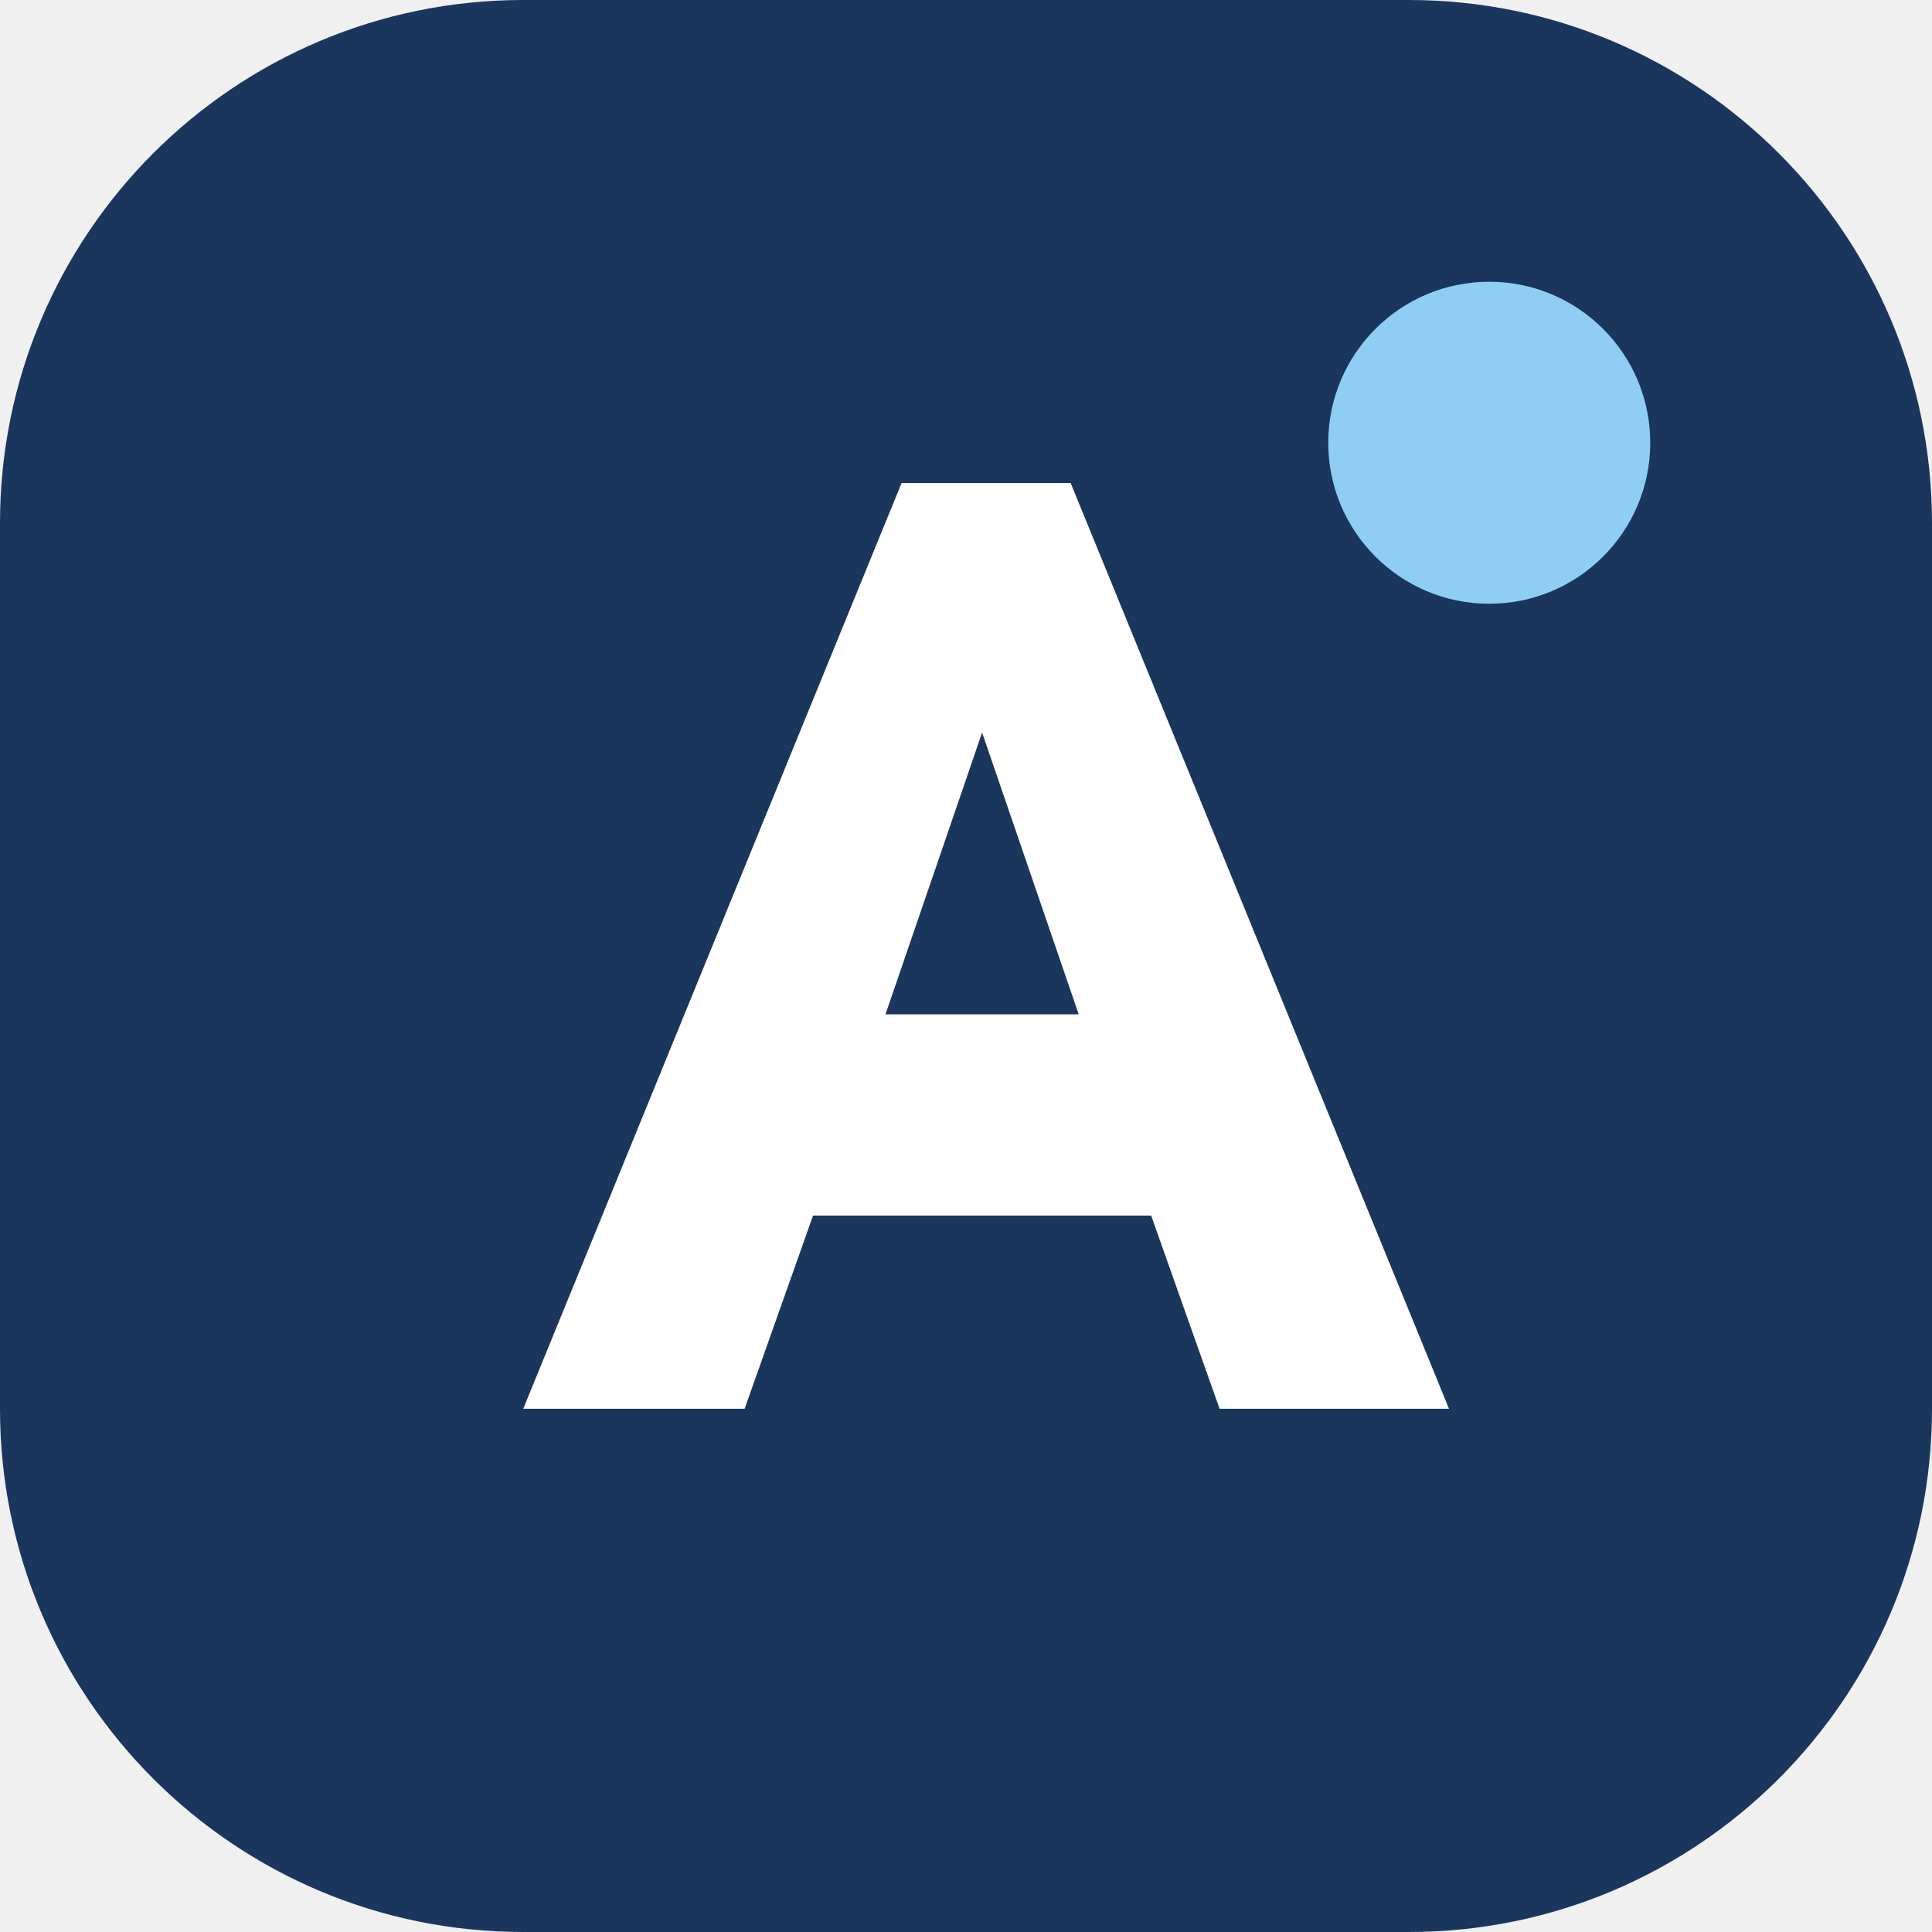
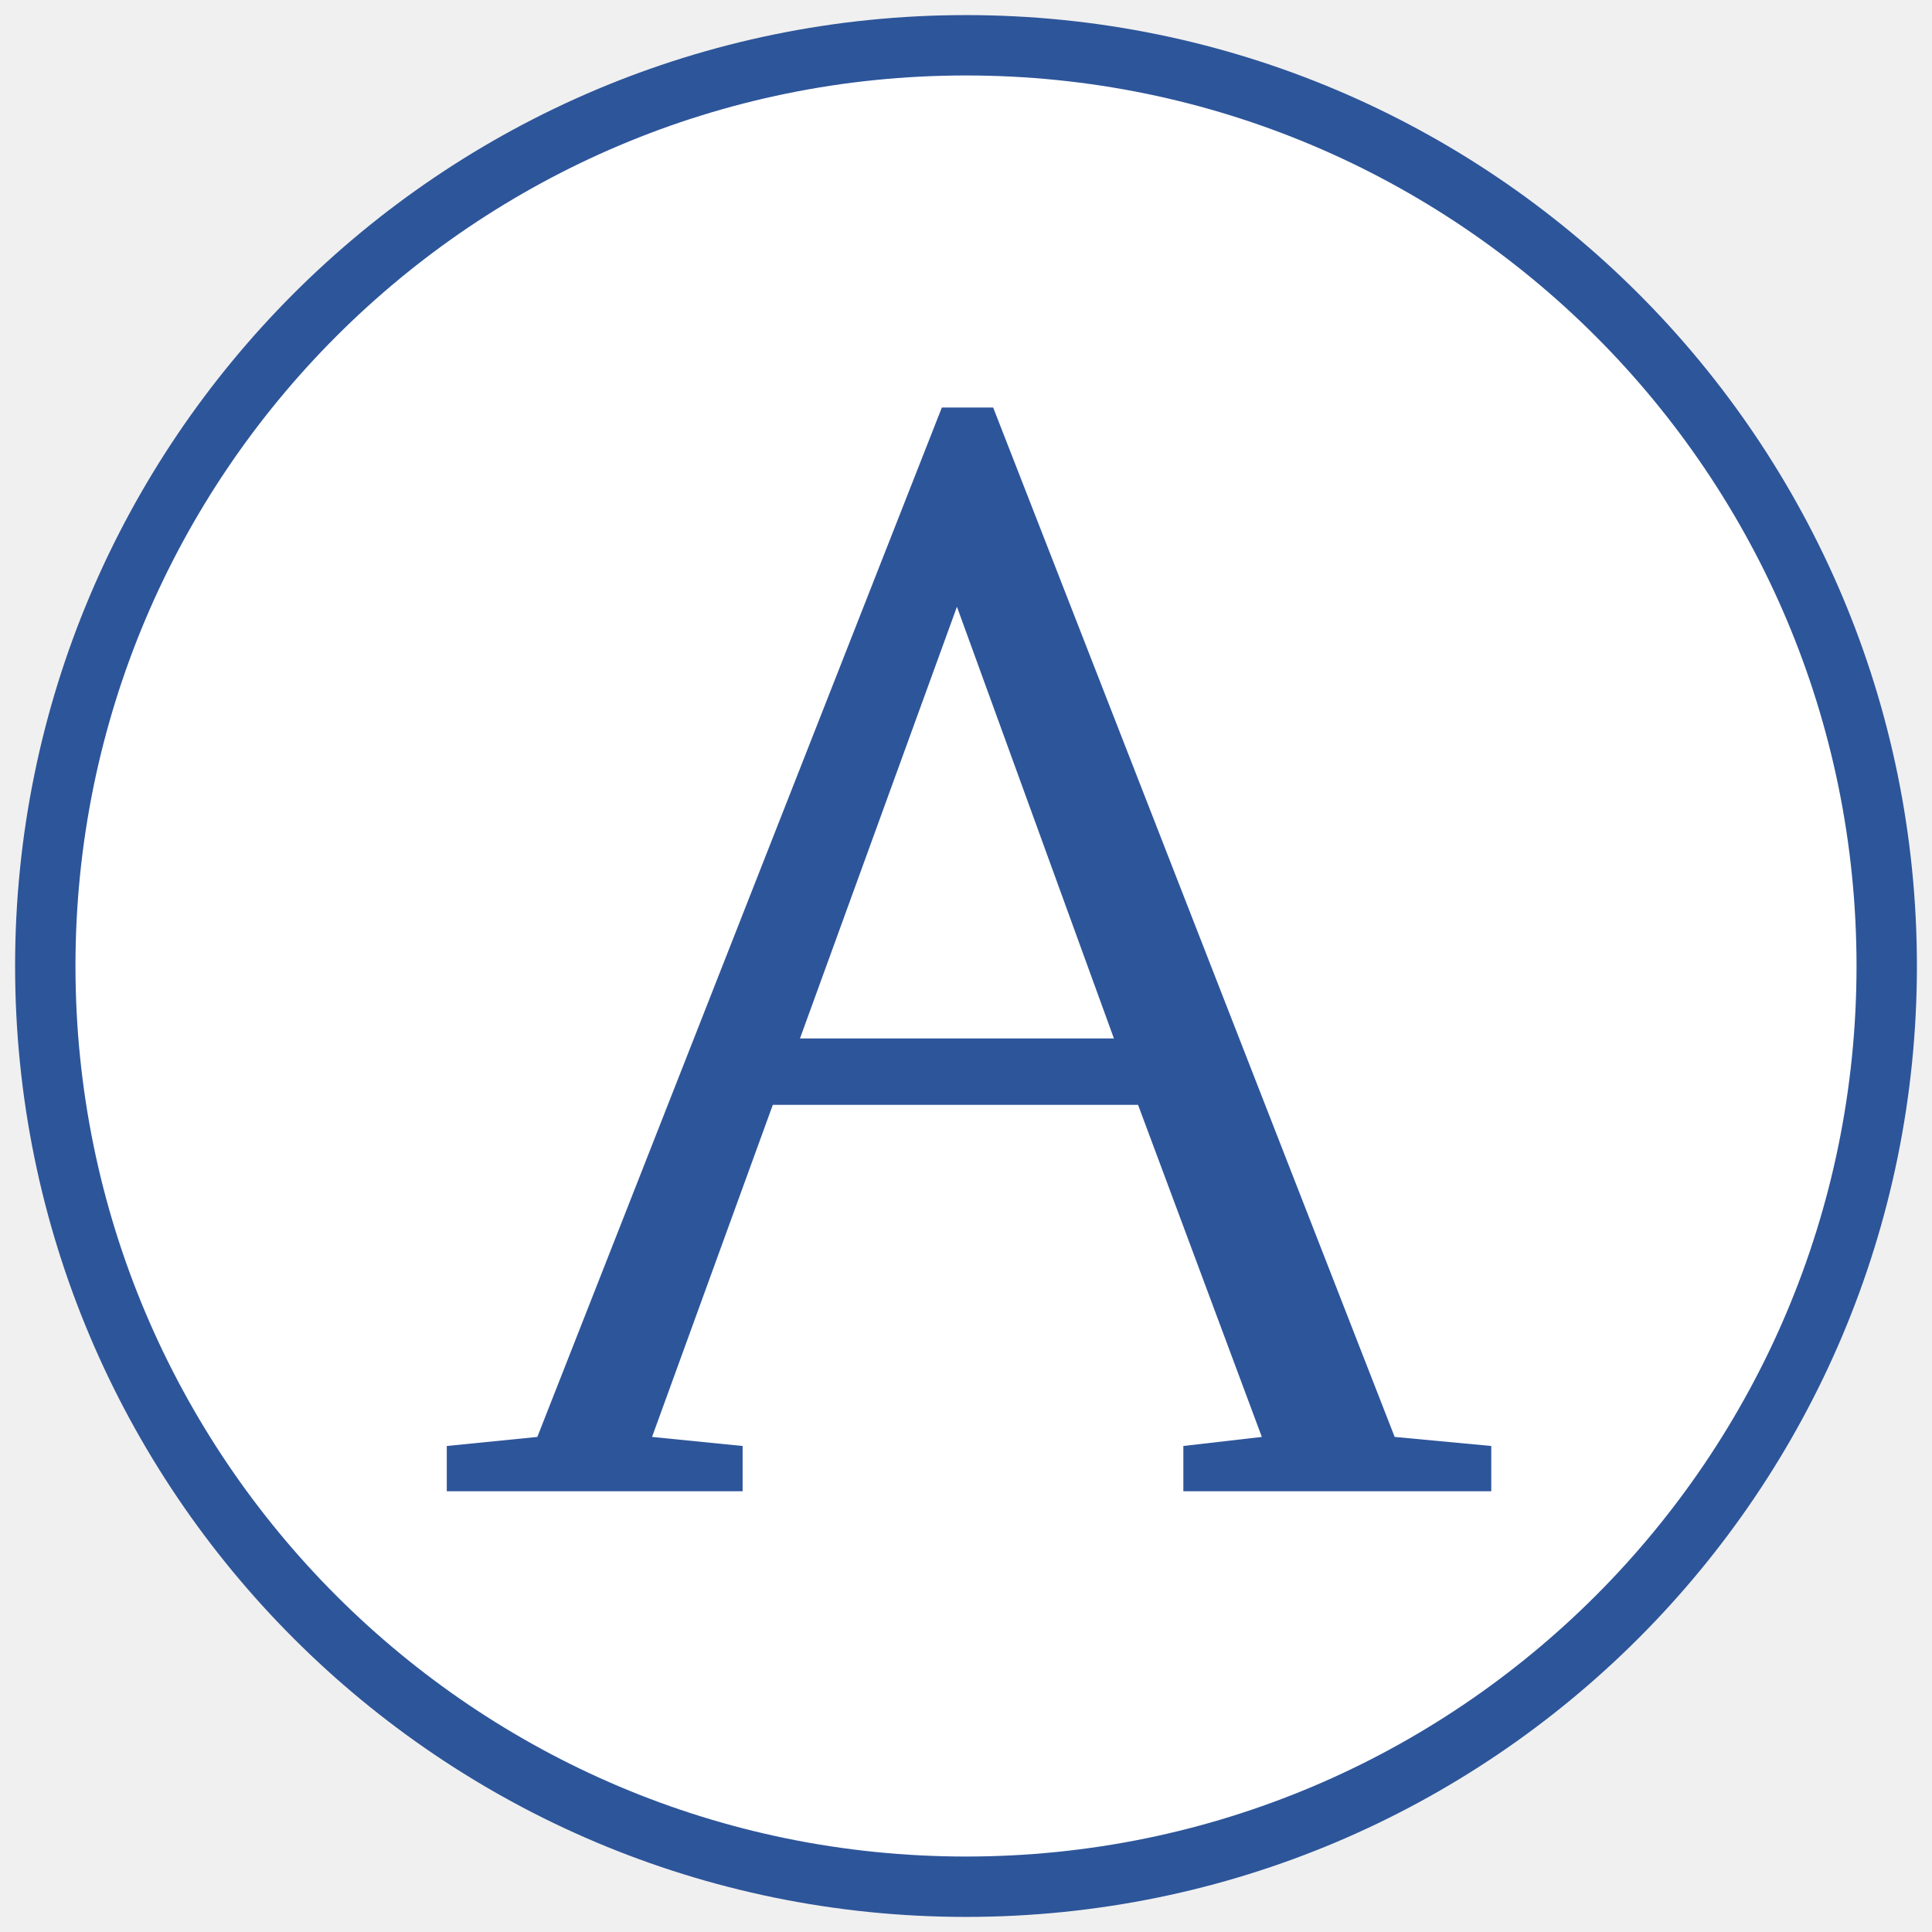
- <svg xmlns="http://www.w3.org/2000/svg" viewBox="0 0 48 48">
-   <rect width="48" height="48" rx="13" fill="#1a365d" />
-   <path d="M13 35 22.4 12h4.2L36 35h-5.7l-1.7-4.8h-8.4L18.5 35H13Zm9-9.8h4.8l-2.4-7-2.4 7Z" fill="#fff" />
-   <circle cx="37" cy="11" r="4" fill="#90cdf4" />
+ <svg xmlns="http://www.w3.org/2000/svg" viewBox="0 0 64 64">
+   <circle cx="32" cy="32" r="30.5" fill="#ffffff" stroke="#2d559a" stroke-width="2" />
+   <path fill="#2d559a" fill-rule="evenodd" d="M31.2 13.5 L32.9 13.5 L46.2 47.6 L49.4 47.9 L49.4 49.4 L39.2 49.4 L39.2 47.9 L41.8 47.6 L37.7 36.6 L25.6 36.6 L21.6 47.6 L24.6 47.9 L24.6 49.4 L14.8 49.4 L14.8 47.9 L17.8 47.6 Z M26.5 34.4 L36.9 34.4 L31.7 20.1 Z" />
</svg>
